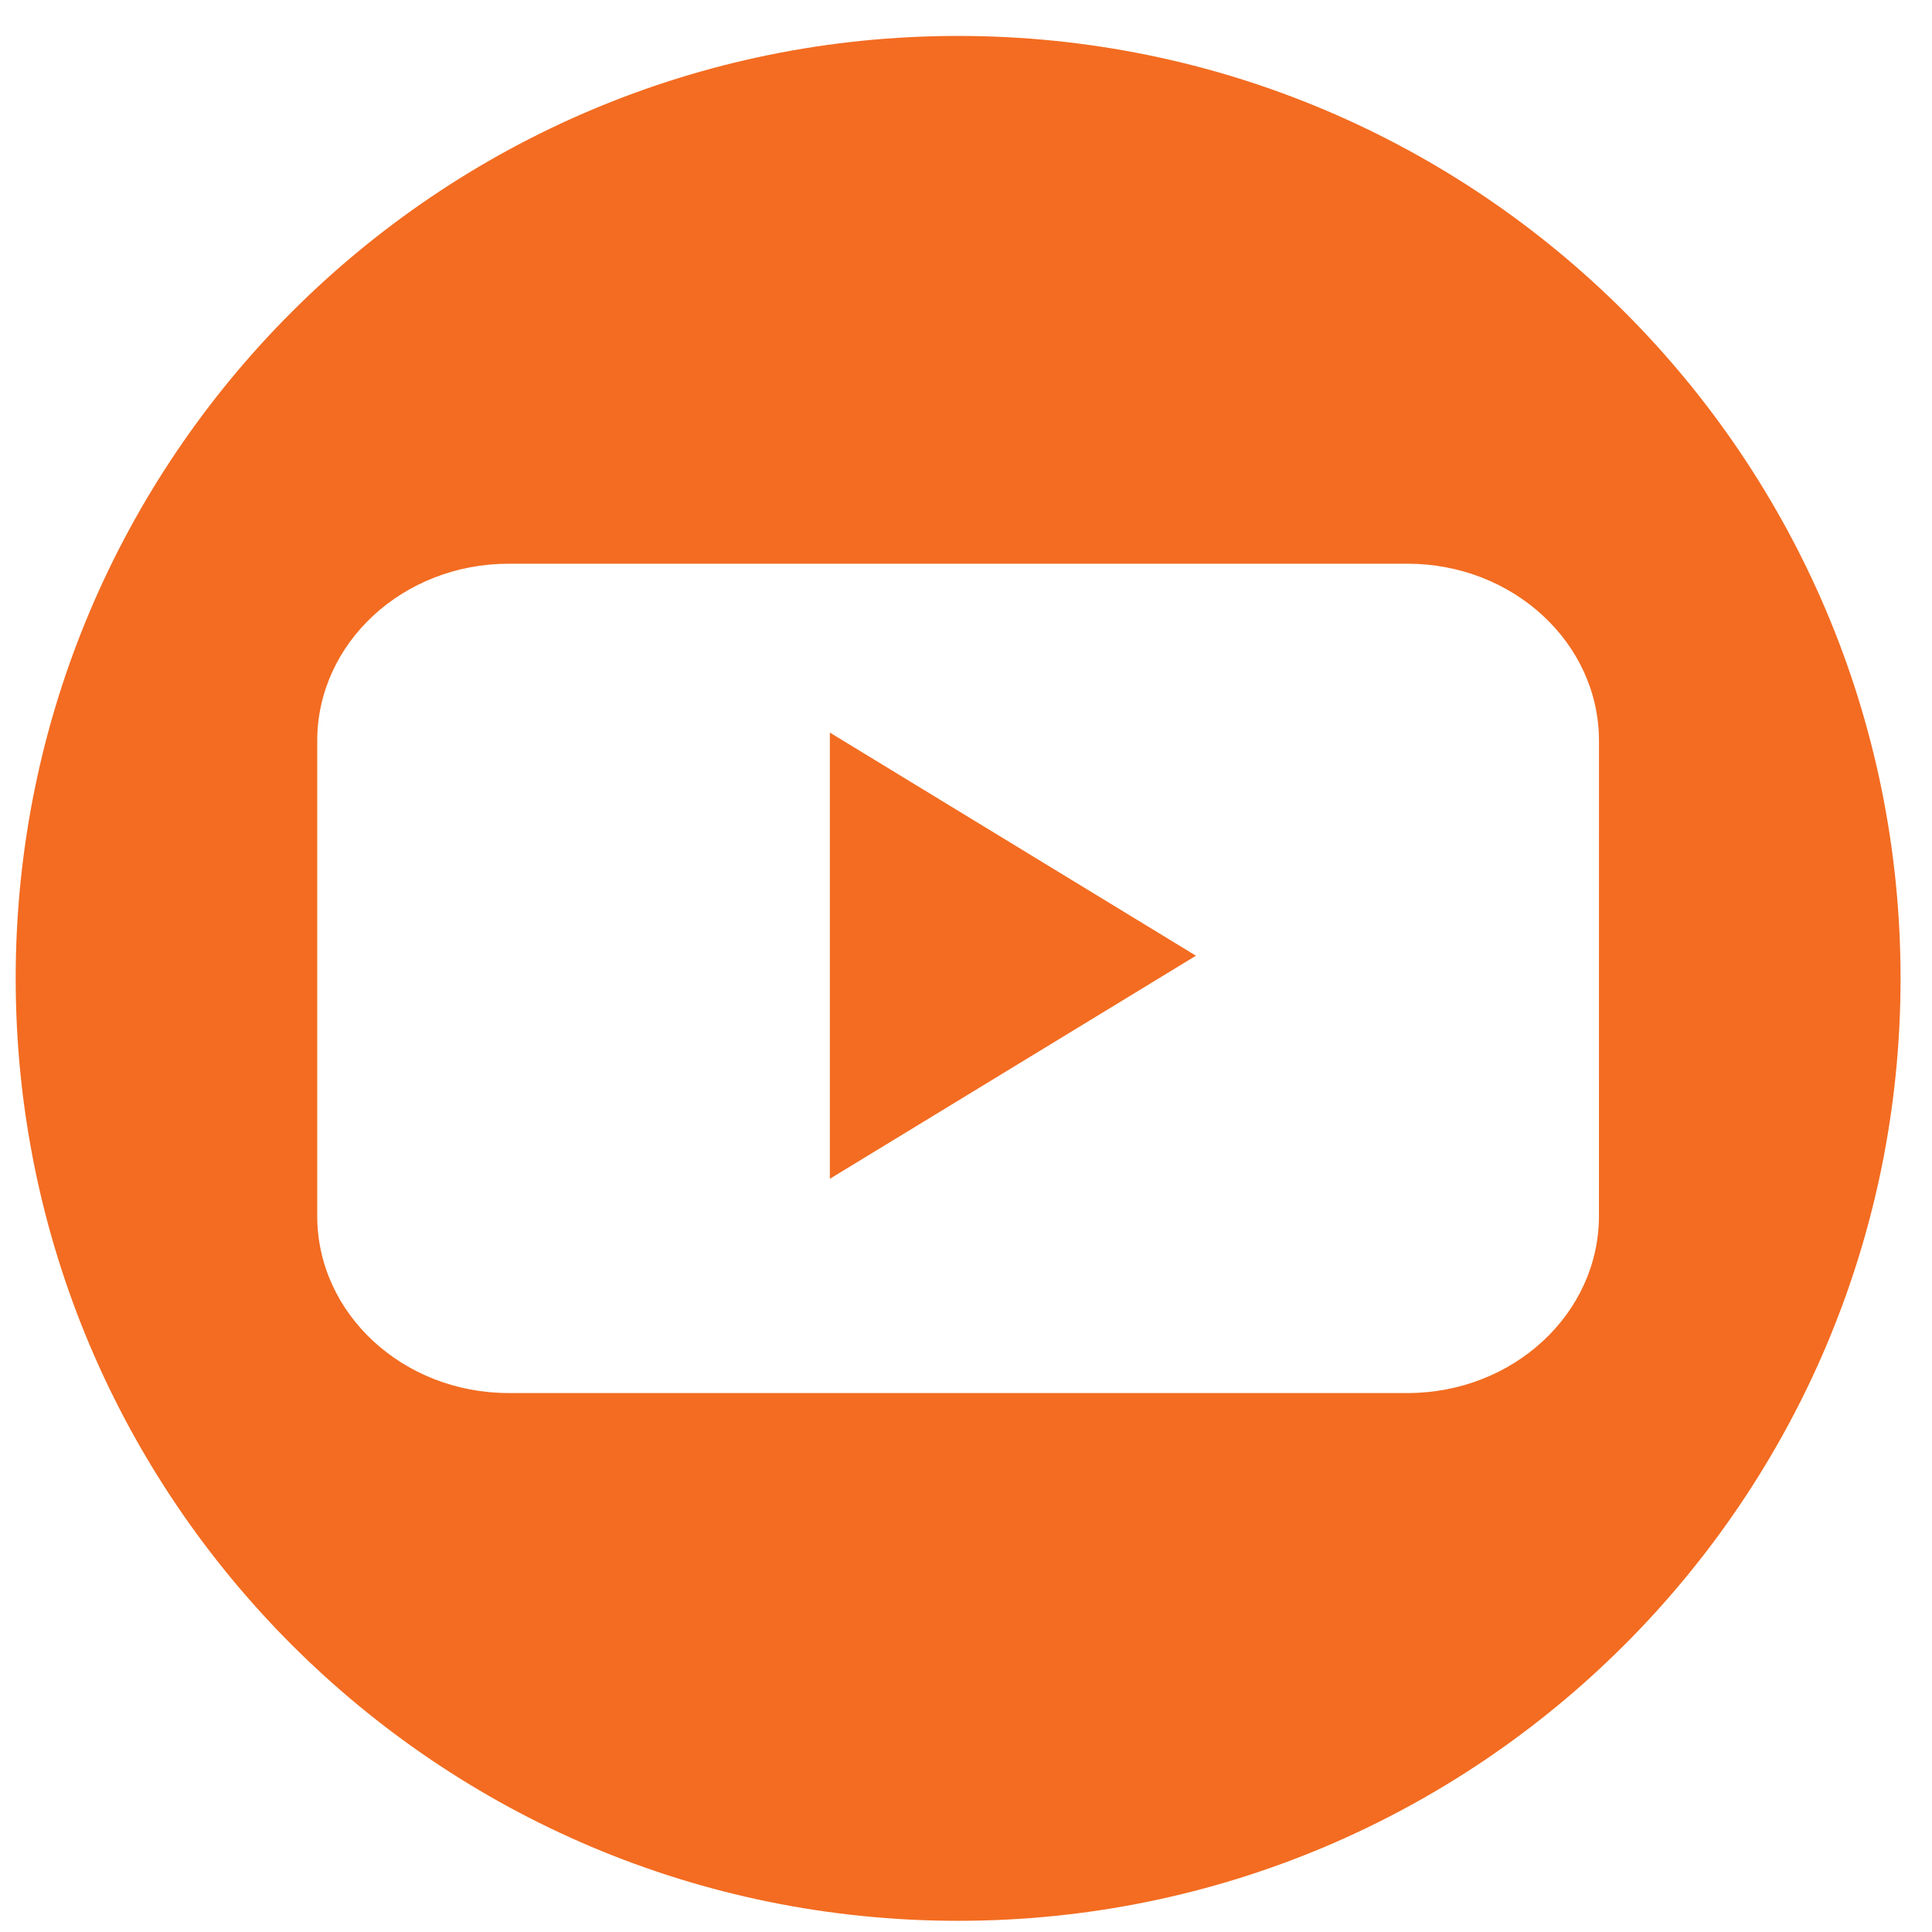
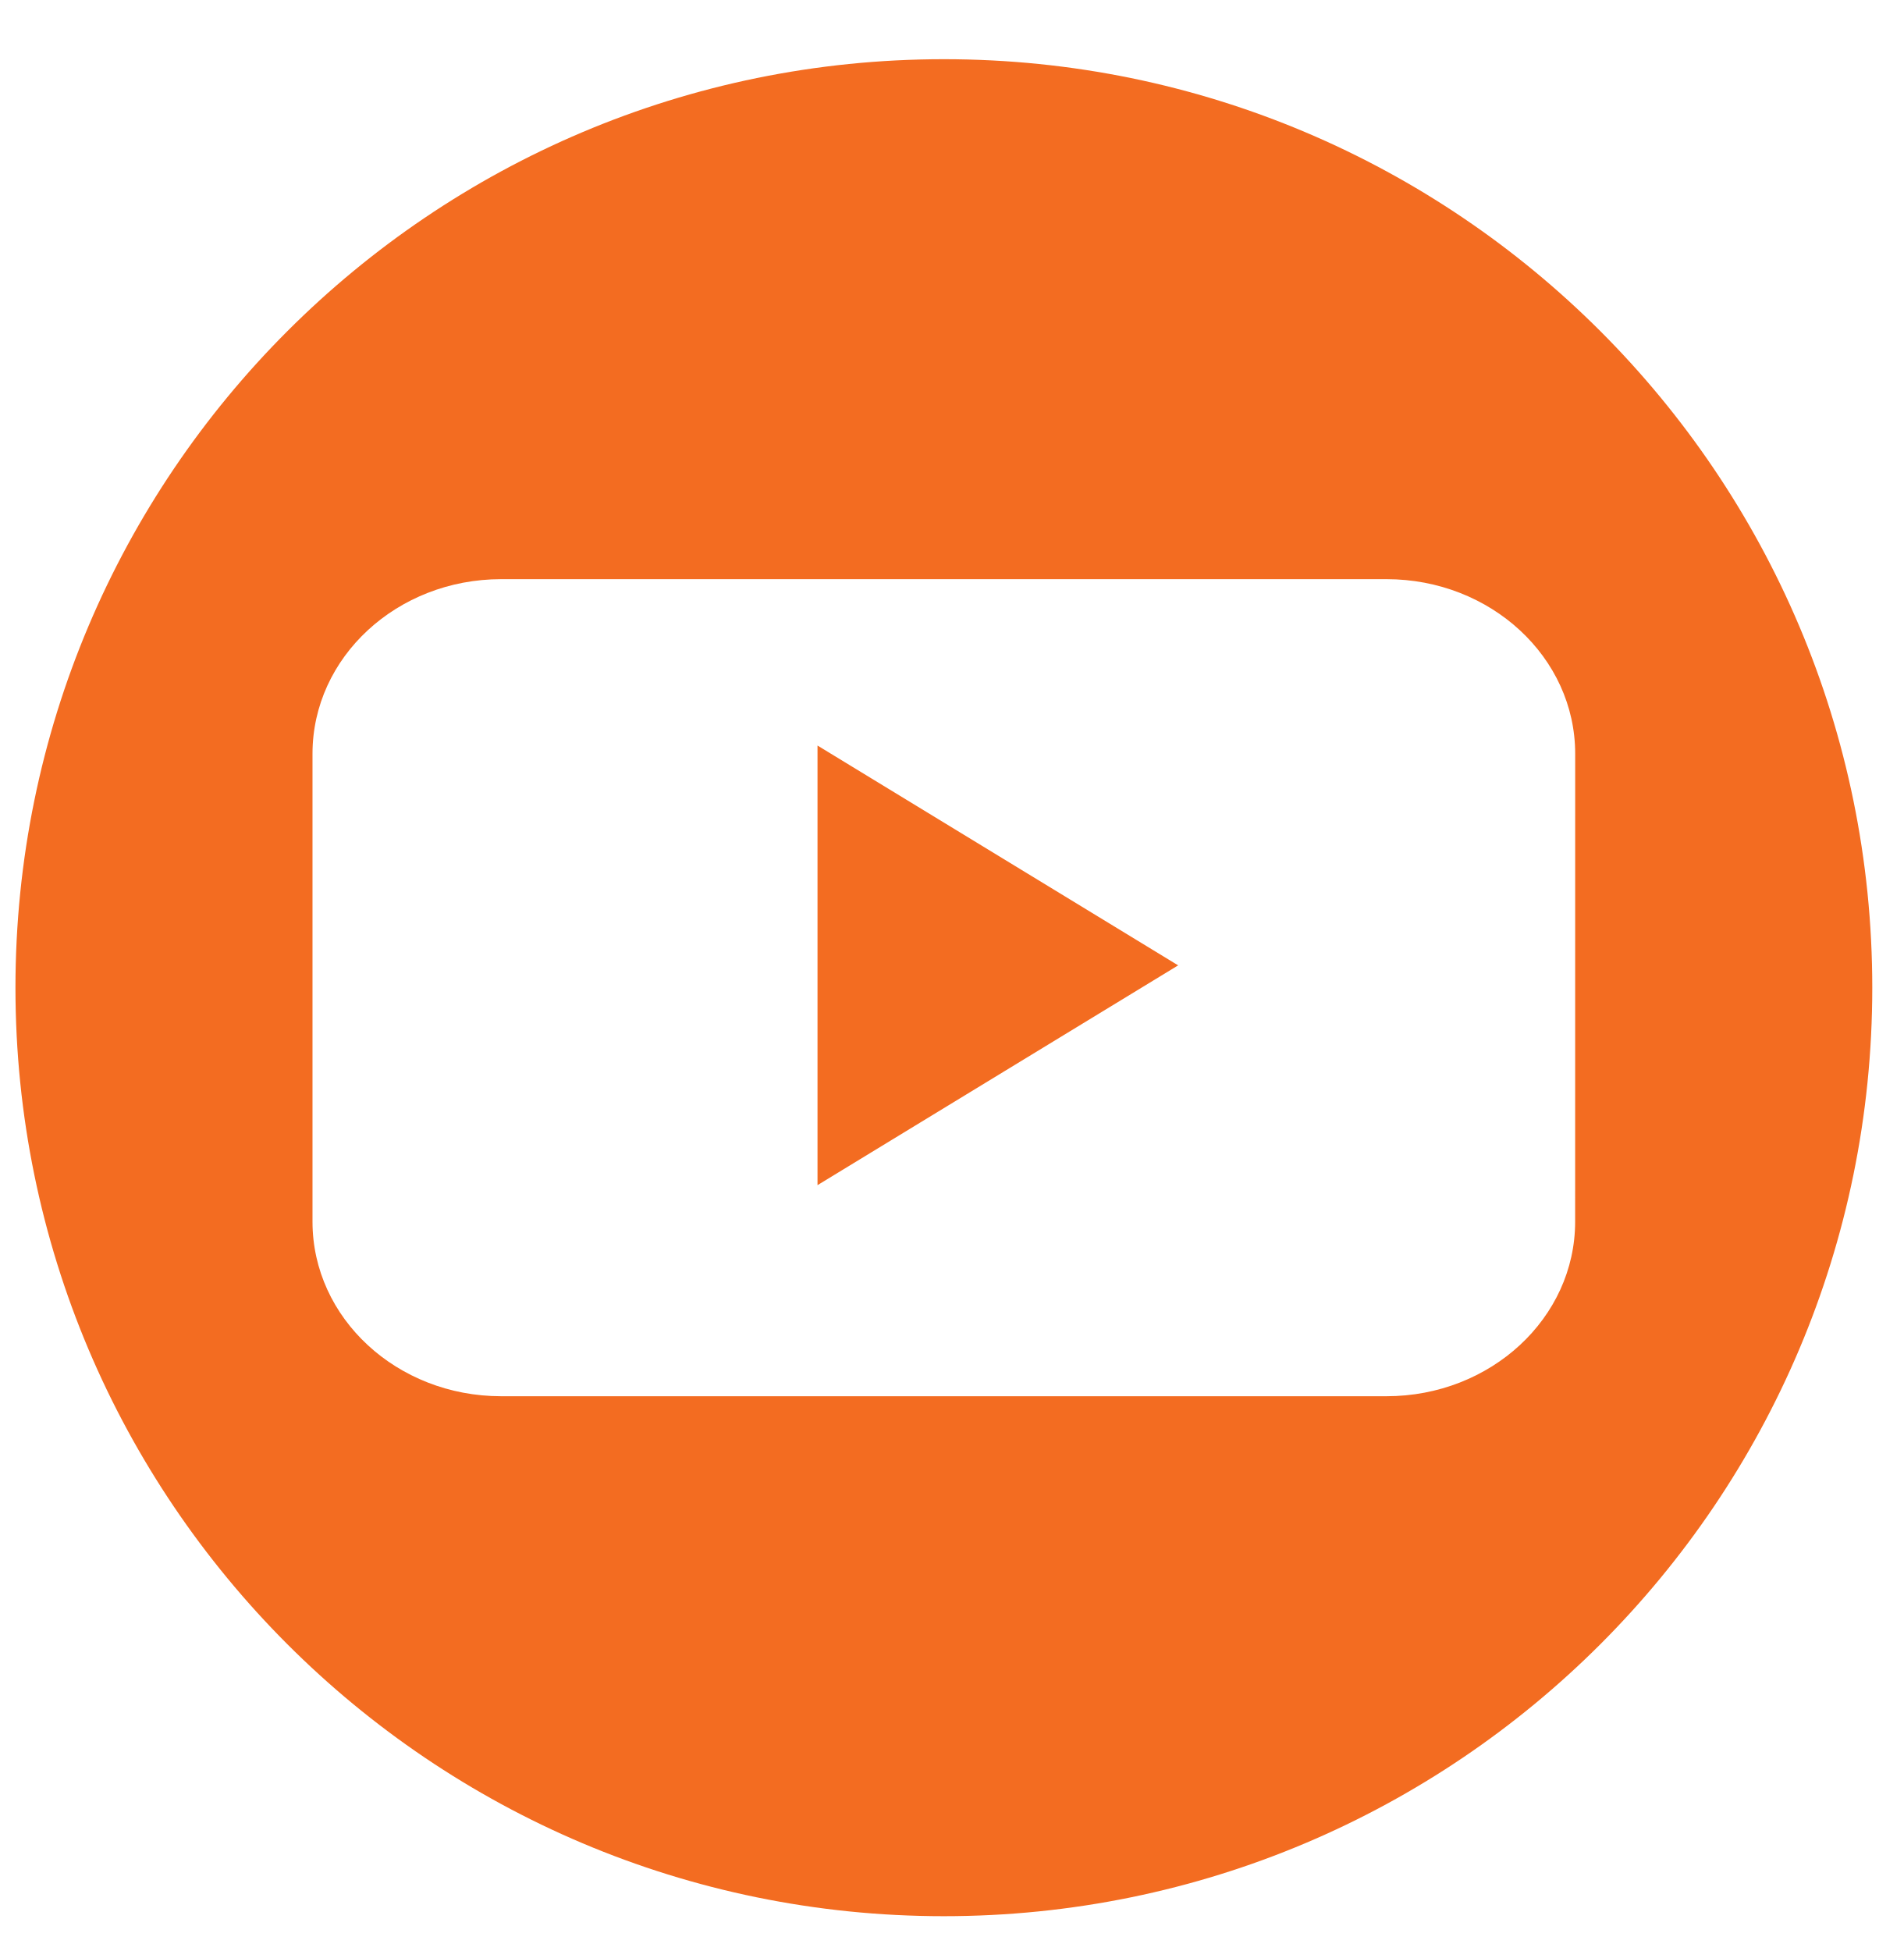
- <svg xmlns="http://www.w3.org/2000/svg" width="41" height="41" viewBox="0 0 41 41" fill="none">
+ <svg xmlns="http://www.w3.org/2000/svg" width="40" height="41" viewBox="0 0 41 41" fill="none">
  <path fill-rule="evenodd" clip-rule="evenodd" d="M40 20C40 31.046 31.046 40 20 40C8.954 40 0 31.046 0 20C0 8.954 8.954 0 20 0C31.046 0 40 8.954 40 20ZM29.534 11.2C31.779 11.2 33.6 12.883 33.6 14.96L33.599 25.041C33.599 27.116 31.779 28.8 29.534 28.8H10.464C8.219 28.8 6.399 27.117 6.399 25.041V14.96C6.399 12.883 8.219 11.2 10.464 11.2H29.534ZM17.278 14.784V24.253L25.047 19.519L17.278 14.784Z" transform="translate(0.333008 0.762695)" fill="#F36C21" />
</svg>
